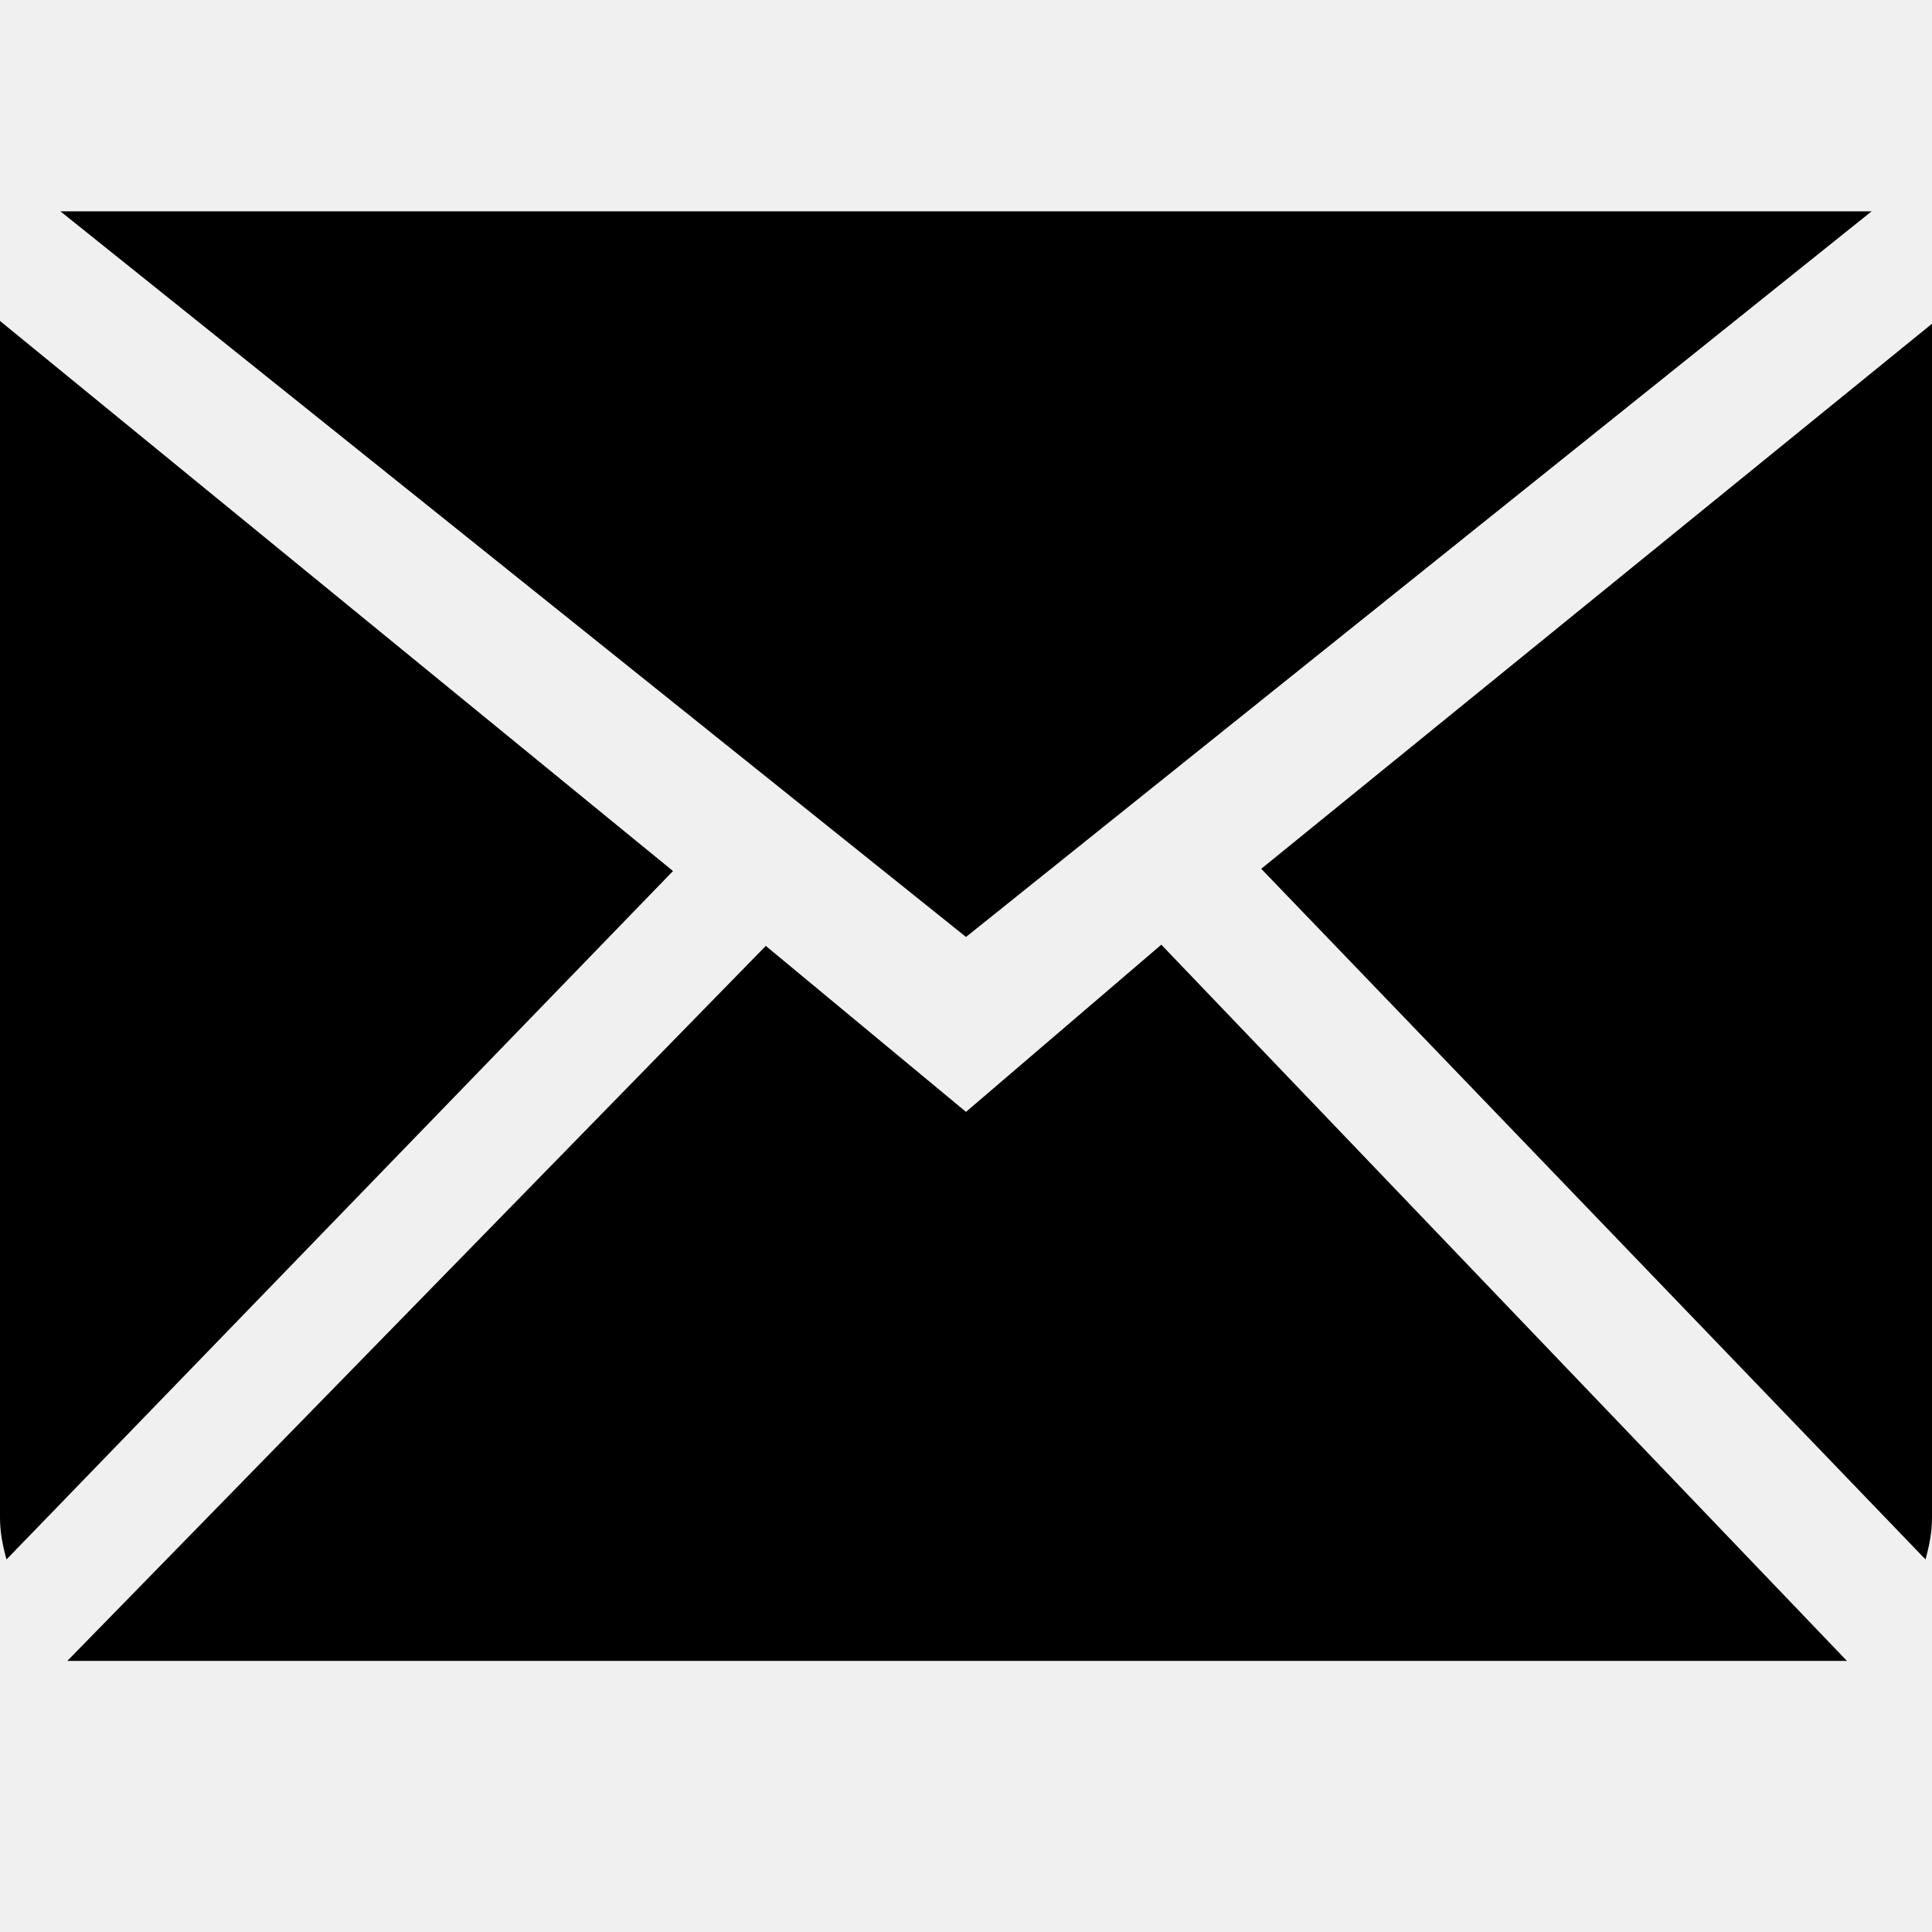
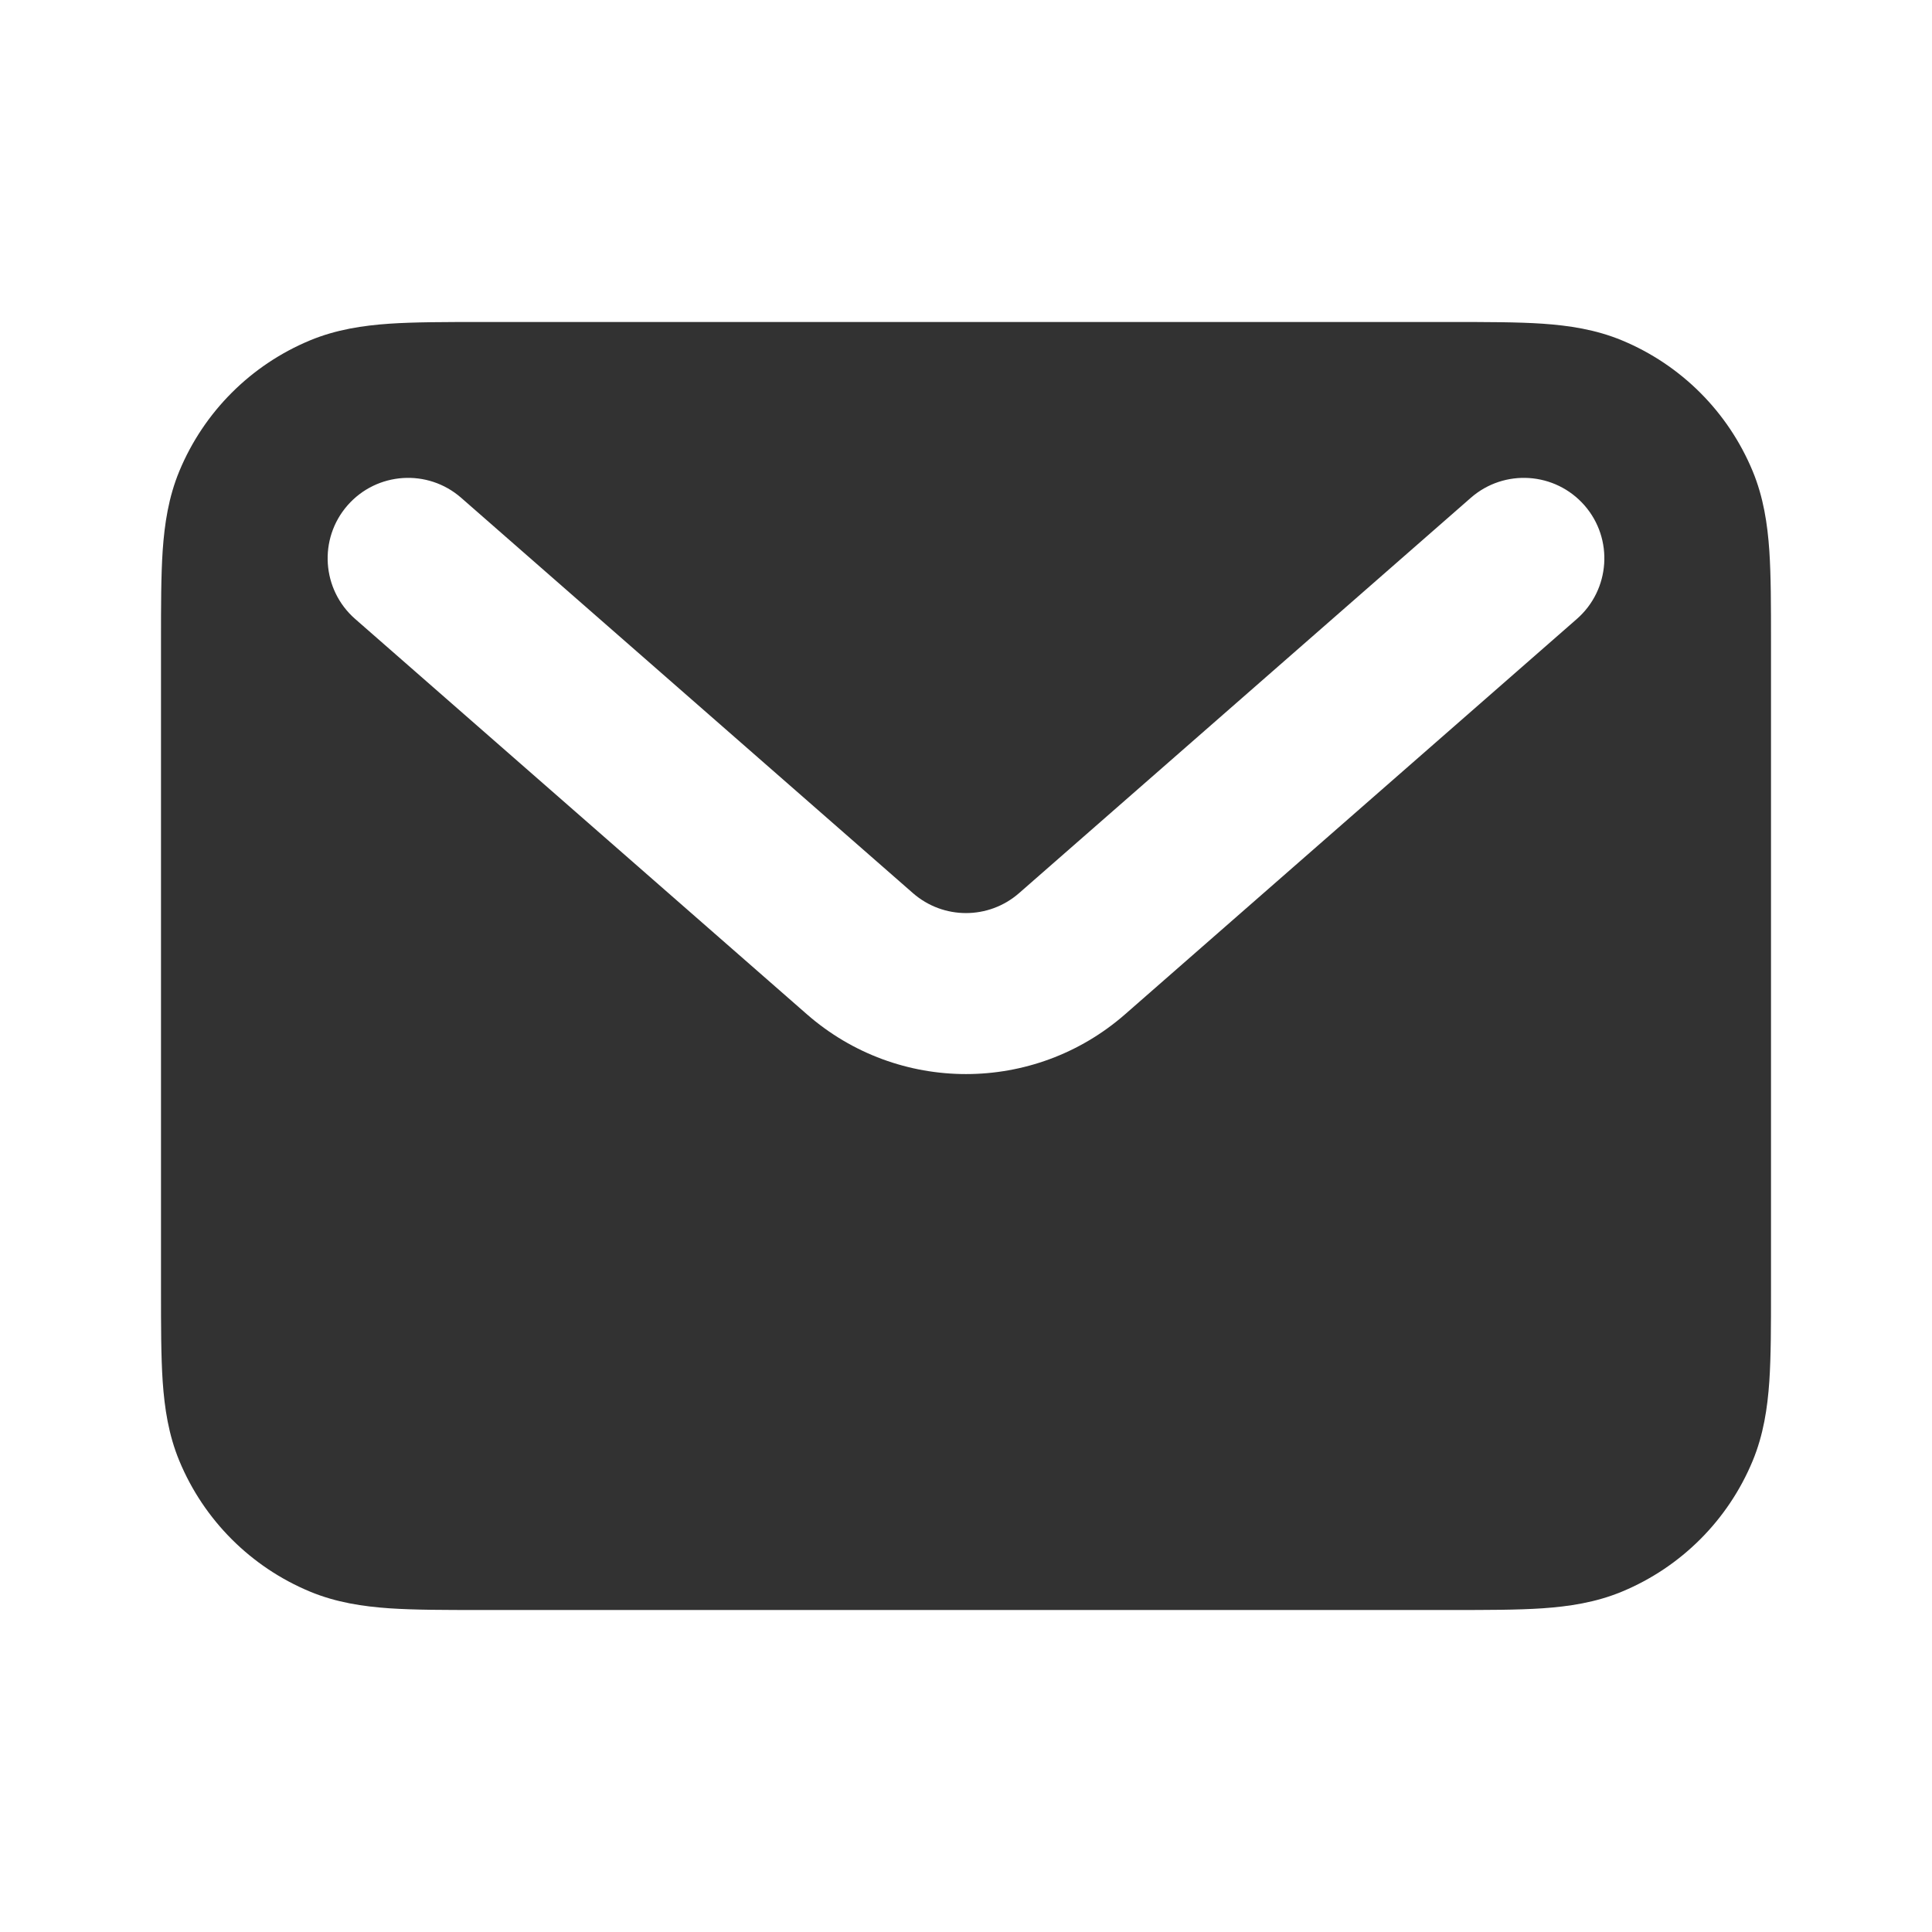
- <svg xmlns="http://www.w3.org/2000/svg" width="800px" height="800px" viewBox="0 -3.5 32 32" version="1.1">
-   <defs>
- 
- </defs>
-   <g id="Page-1" stroke="none" stroke-width="1" fill="none" fill-rule="evenodd">
-     <g id="Icon-Set-Filled" transform="translate(-414, -261)" fill="#000000">
-       <path d="M430,275.916 L426.684,273.167 L415.115,285.01 L444.591,285.01 L433.235,273.147 L430,275.916 L430,275.916 Z M434.89,271.89 L445.892,283.329 C445.955,283.107 446,282.877 446,282.634 L446,262.862 L434.89,271.89 L434.89,271.89 Z M414,262.816 L414,282.634 C414,282.877 414.045,283.107 414.108,283.329 L425.147,271.927 L414,262.816 L414,262.816 Z M445,261 L415,261 L430,273.019 L445,261 L445,261 Z" id="mail">
- 
- </path>
-     </g>
-   </g>
+ <svg xmlns="http://www.w3.org/2000/svg" width="800px" height="800px" viewBox="0 0 24 24" fill="none">
+   <rect width="24" height="24" fill="white" />
+   <path fill-rule="evenodd" clip-rule="evenodd" d="M5.968 4H18.032C18.471 4 18.849 4 19.162 4.021C19.492 4.044 19.822 4.093 20.148 4.228C20.883 4.533 21.467 5.117 21.772 5.852C21.907 6.178 21.956 6.508 21.979 6.838C22 7.151 22 7.529 22 7.968V16.032C22 16.471 22 16.849 21.979 17.162C21.956 17.492 21.907 17.822 21.772 18.148C21.467 18.883 20.883 19.467 20.148 19.772C19.822 19.907 19.492 19.956 19.162 19.979C18.849 20 18.471 20 18.032 20H5.968C5.529 20 5.151 20 4.838 19.979C4.508 19.956 4.178 19.907 3.852 19.772C3.117 19.467 2.533 18.883 2.228 18.148C2.093 17.822 2.044 17.492 2.021 17.162C2 16.849 2 16.471 2 16.032V7.968C2 7.529 2 7.151 2.021 6.838C2.044 6.508 2.093 6.178 2.228 5.852C2.533 5.117 3.117 4.533 3.852 4.228C4.178 4.093 4.508 4.044 4.838 4.021C5.151 4 5.529 4 5.968 4ZM4.317 6.278C4.681 5.862 5.313 5.82 5.729 6.184L11.341 11.095C11.719 11.425 12.281 11.425 12.659 11.095L18.271 6.184C18.687 5.82 19.319 5.862 19.683 6.278C20.046 6.693 20.004 7.325 19.588 7.689L13.976 12.6C12.844 13.59 11.156 13.59 10.024 12.6L4.412 7.689C3.996 7.325 3.954 6.693 4.317 6.278Z" fill="#323232" />
</svg>
